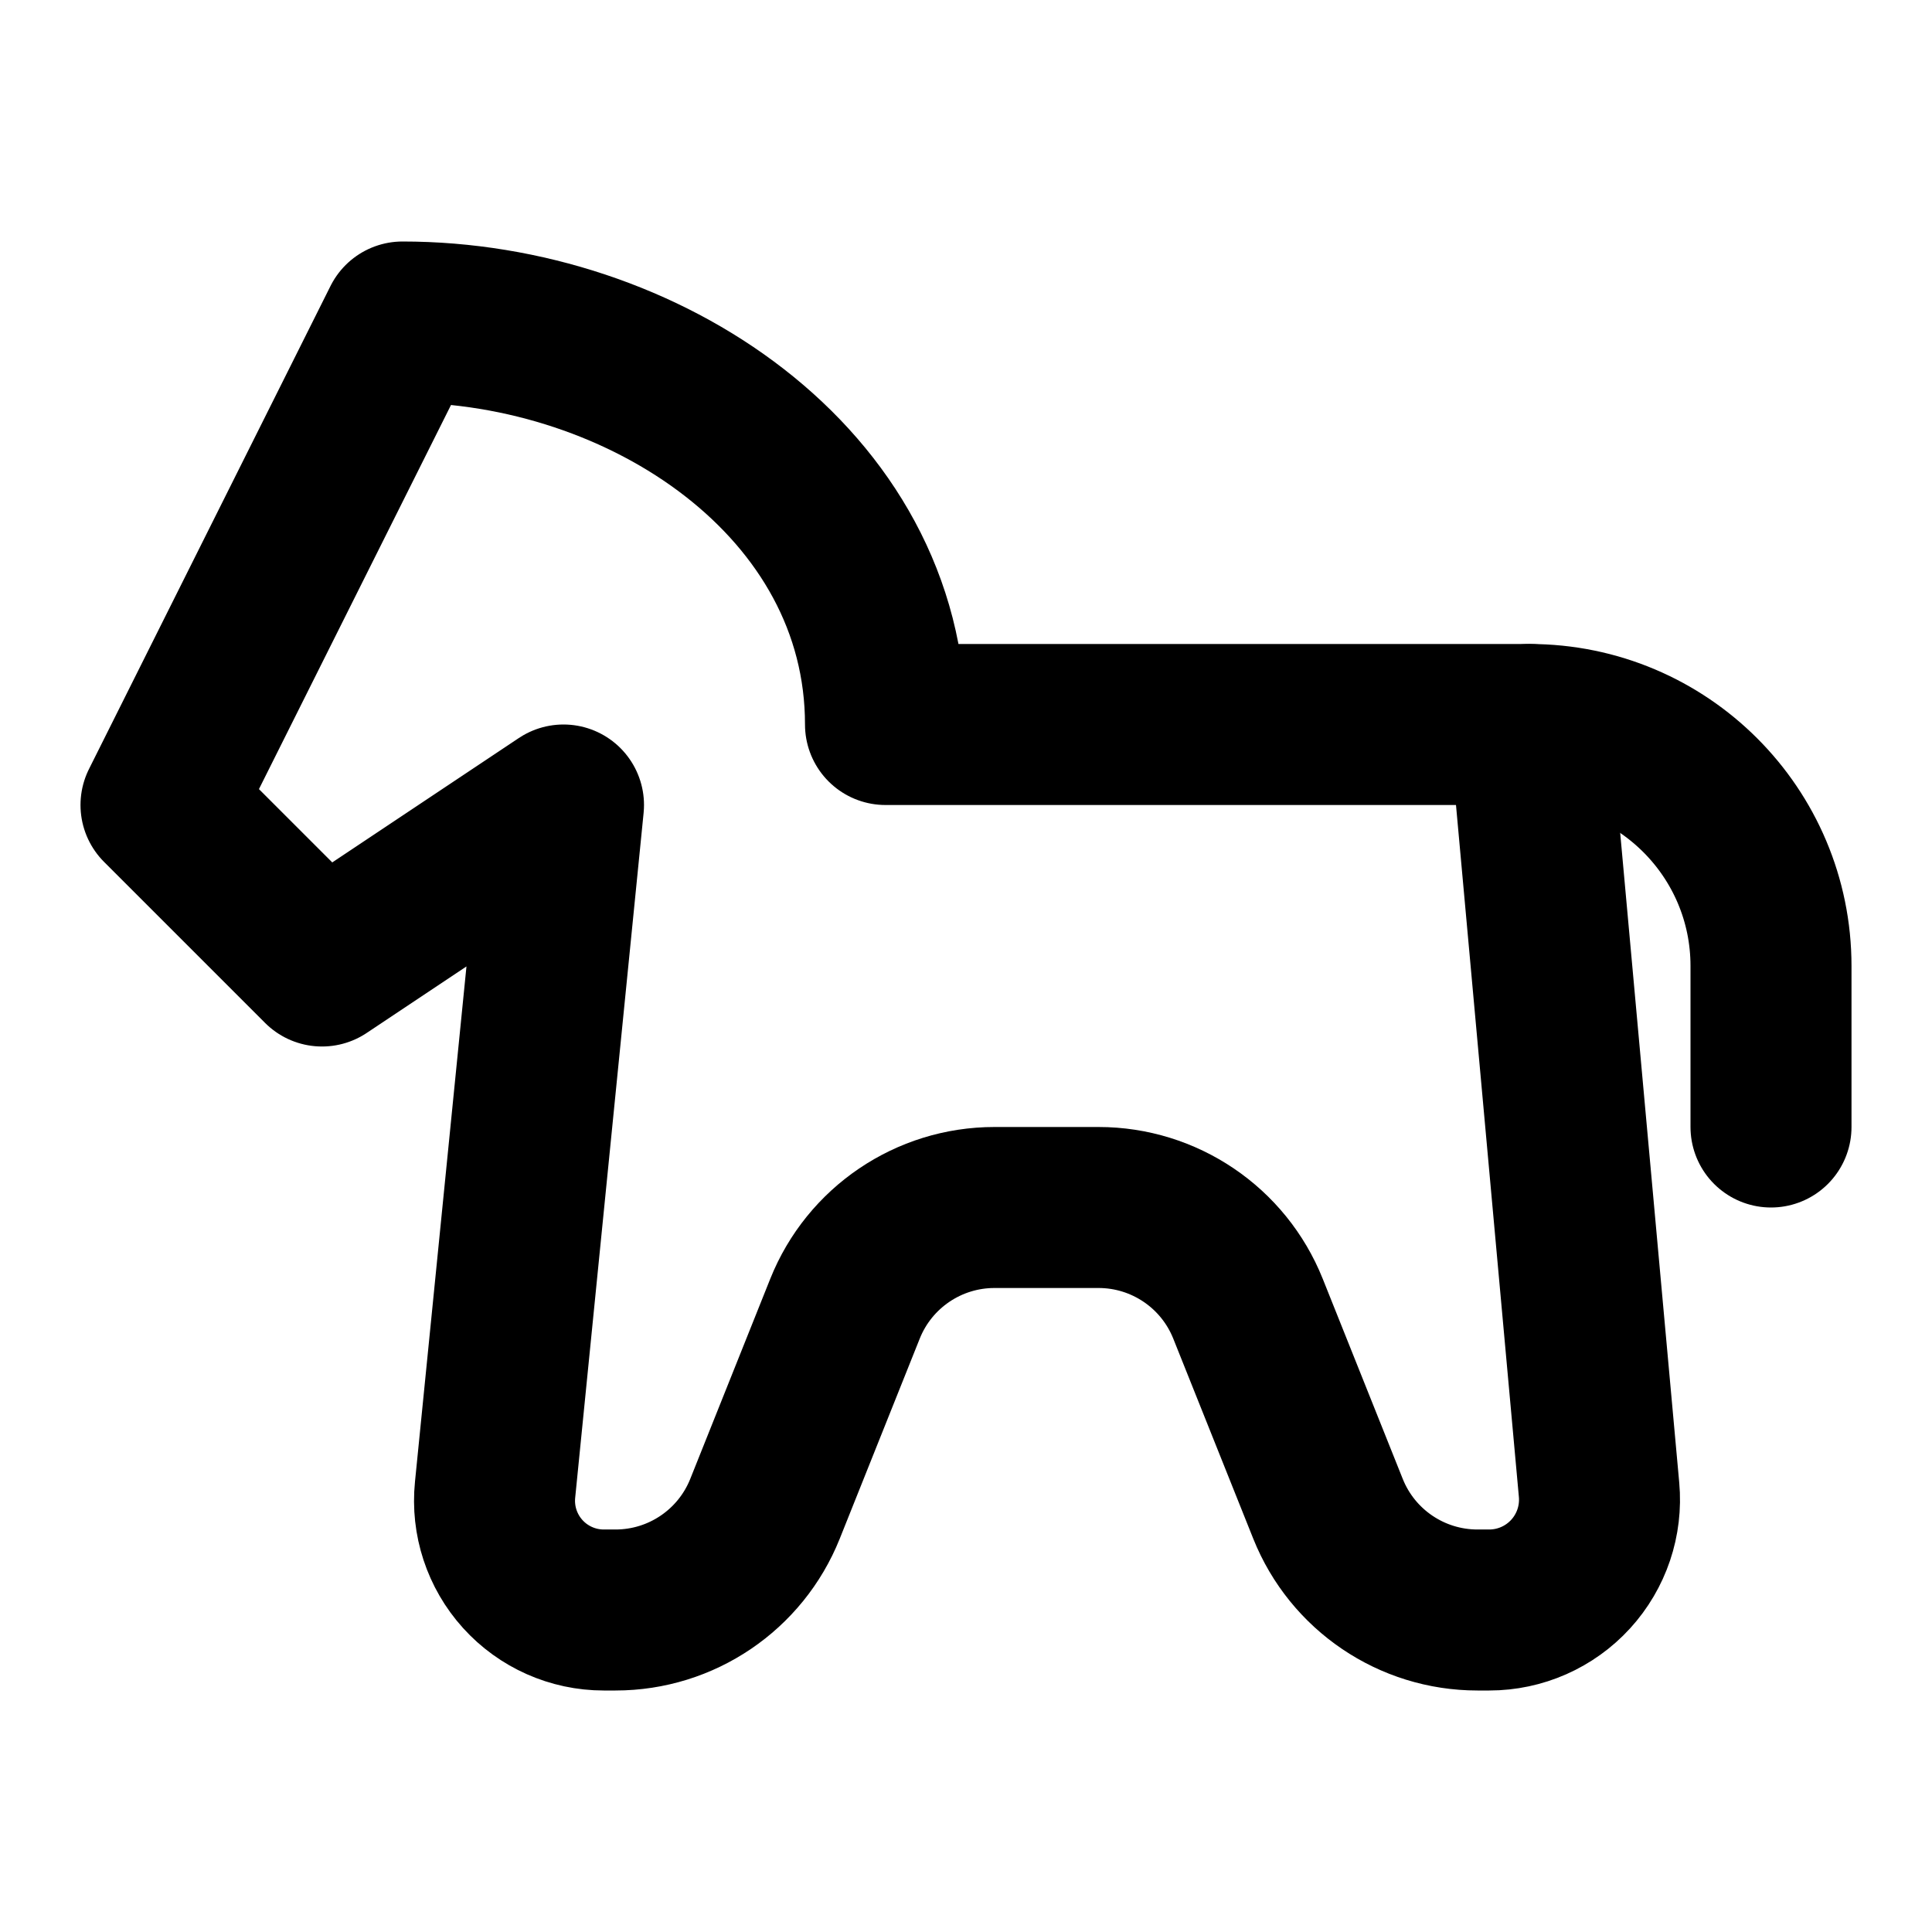
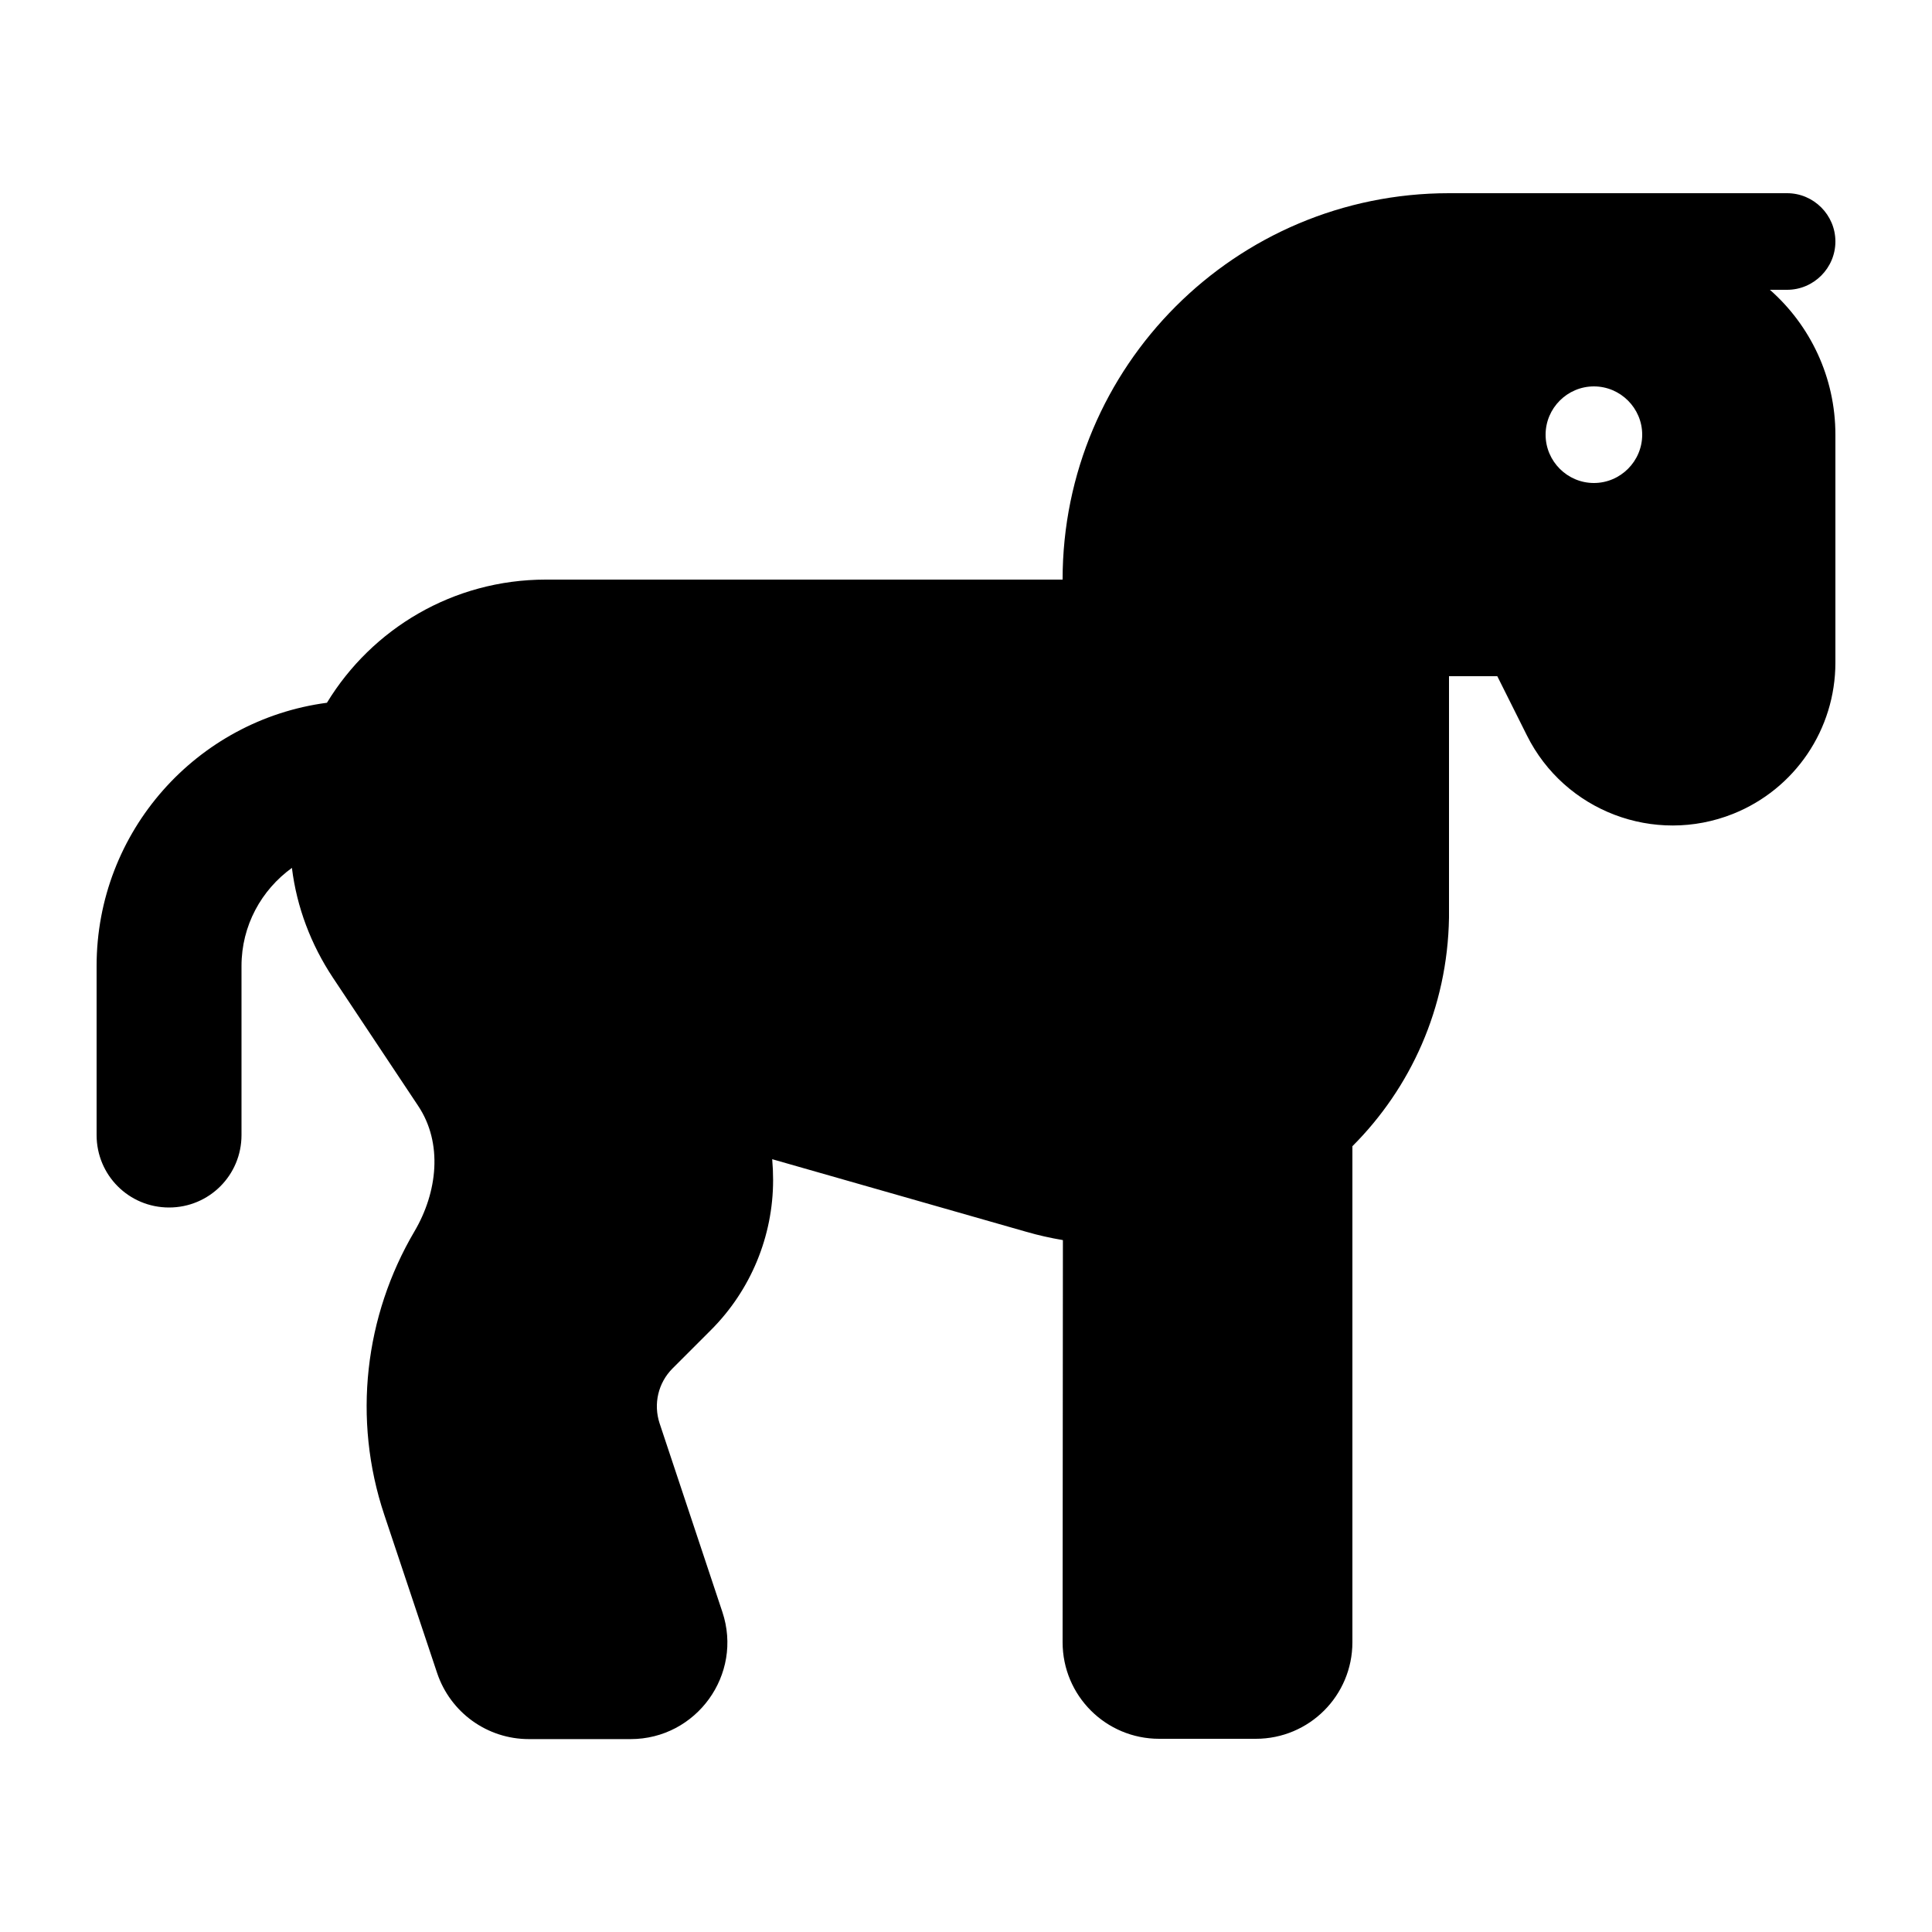
- <svg xmlns="http://www.w3.org/2000/svg" width="24" height="24" viewBox="0 0 24 24" fill="none" stroke="currentColor" stroke-width="2" stroke-linecap="round" stroke-linejoin="round" class="icon icon-tabler icons-tabler-outline icon-tabler-horse">
-   <path stroke="none" d="M0 0h24v24H0z" fill="none" />
-   <path d="M7 10l-.85 8.507a1.357 1.357 0 0 0 1.35 1.493h.146a2 2 0 0 0 1.857 -1.257l.994 -2.486a2 2 0 0 1 1.857 -1.257h1.292a2 2 0 0 1 1.857 1.257l.994 2.486a2 2 0 0 0 1.857 1.257h.146a1.37 1.37 0 0 0 1.364 -1.494l-.864 -9.506h-8c0 -3 -3 -5 -6 -5l-3 6l2 2l3 -2z" />
-   <path d="M22 14v-2a3 3 0 0 0 -3 -3" />
+ <svg xmlns="http://www.w3.org/2000/svg" viewBox="0 0 640 640">
+   <path d="M480 302.1L480 224L496 224L505.8 243.6C518.3 268.7 548 280 574.1 269.6C594.6 261.4 608 241.6 608 219.5L608 144C608 124.9 599.6 107.7 586.3 96L592 96C600.8 96 608 88.8 608 80C608 71.2 600.8 64 592 64L480 64C409.3 64 352 121.3 352 192L180.8 192C150.1 192 123.2 208.3 108.3 232.8C65.2 238.5 32 275.4 32 320L32 376C32 389.3 42.7 400 56 400C69.3 400 80 389.3 80 376L80 320C80 306.6 86.6 294.8 96.7 287.5C98.3 300.5 103 312.9 110.3 323.9L138.5 366.3C146.8 378.7 144.9 395 137.3 407.9C120.8 435.9 116.7 470.1 127.3 501.8L144.8 554.2C149.2 567.3 161.4 576.1 175.2 576.1L208.9 576.1C230.7 576.1 246.2 554.7 239.3 534L218.5 471.5C216.4 465.1 218 458.1 222.8 453.3L235.5 440.6C248.7 427.4 256.1 409.5 256.1 390.9C256.1 388.6 256 386.3 255.8 384L339.8 408C343.9 409.2 348 410.1 352.1 410.8L352 544C352 561.7 366.3 576 384 576L416 576C433.7 576 448 561.7 448 544L448 379.7C467.2 360.5 479.5 334 480 304L480 304L480 302.1zM528 128C536.8 128 544 135.2 544 144C544 152.8 536.8 160 528 160C519.2 160 512 152.8 512 144C512 135.2 519.2 128 528 128z" />
</svg>
